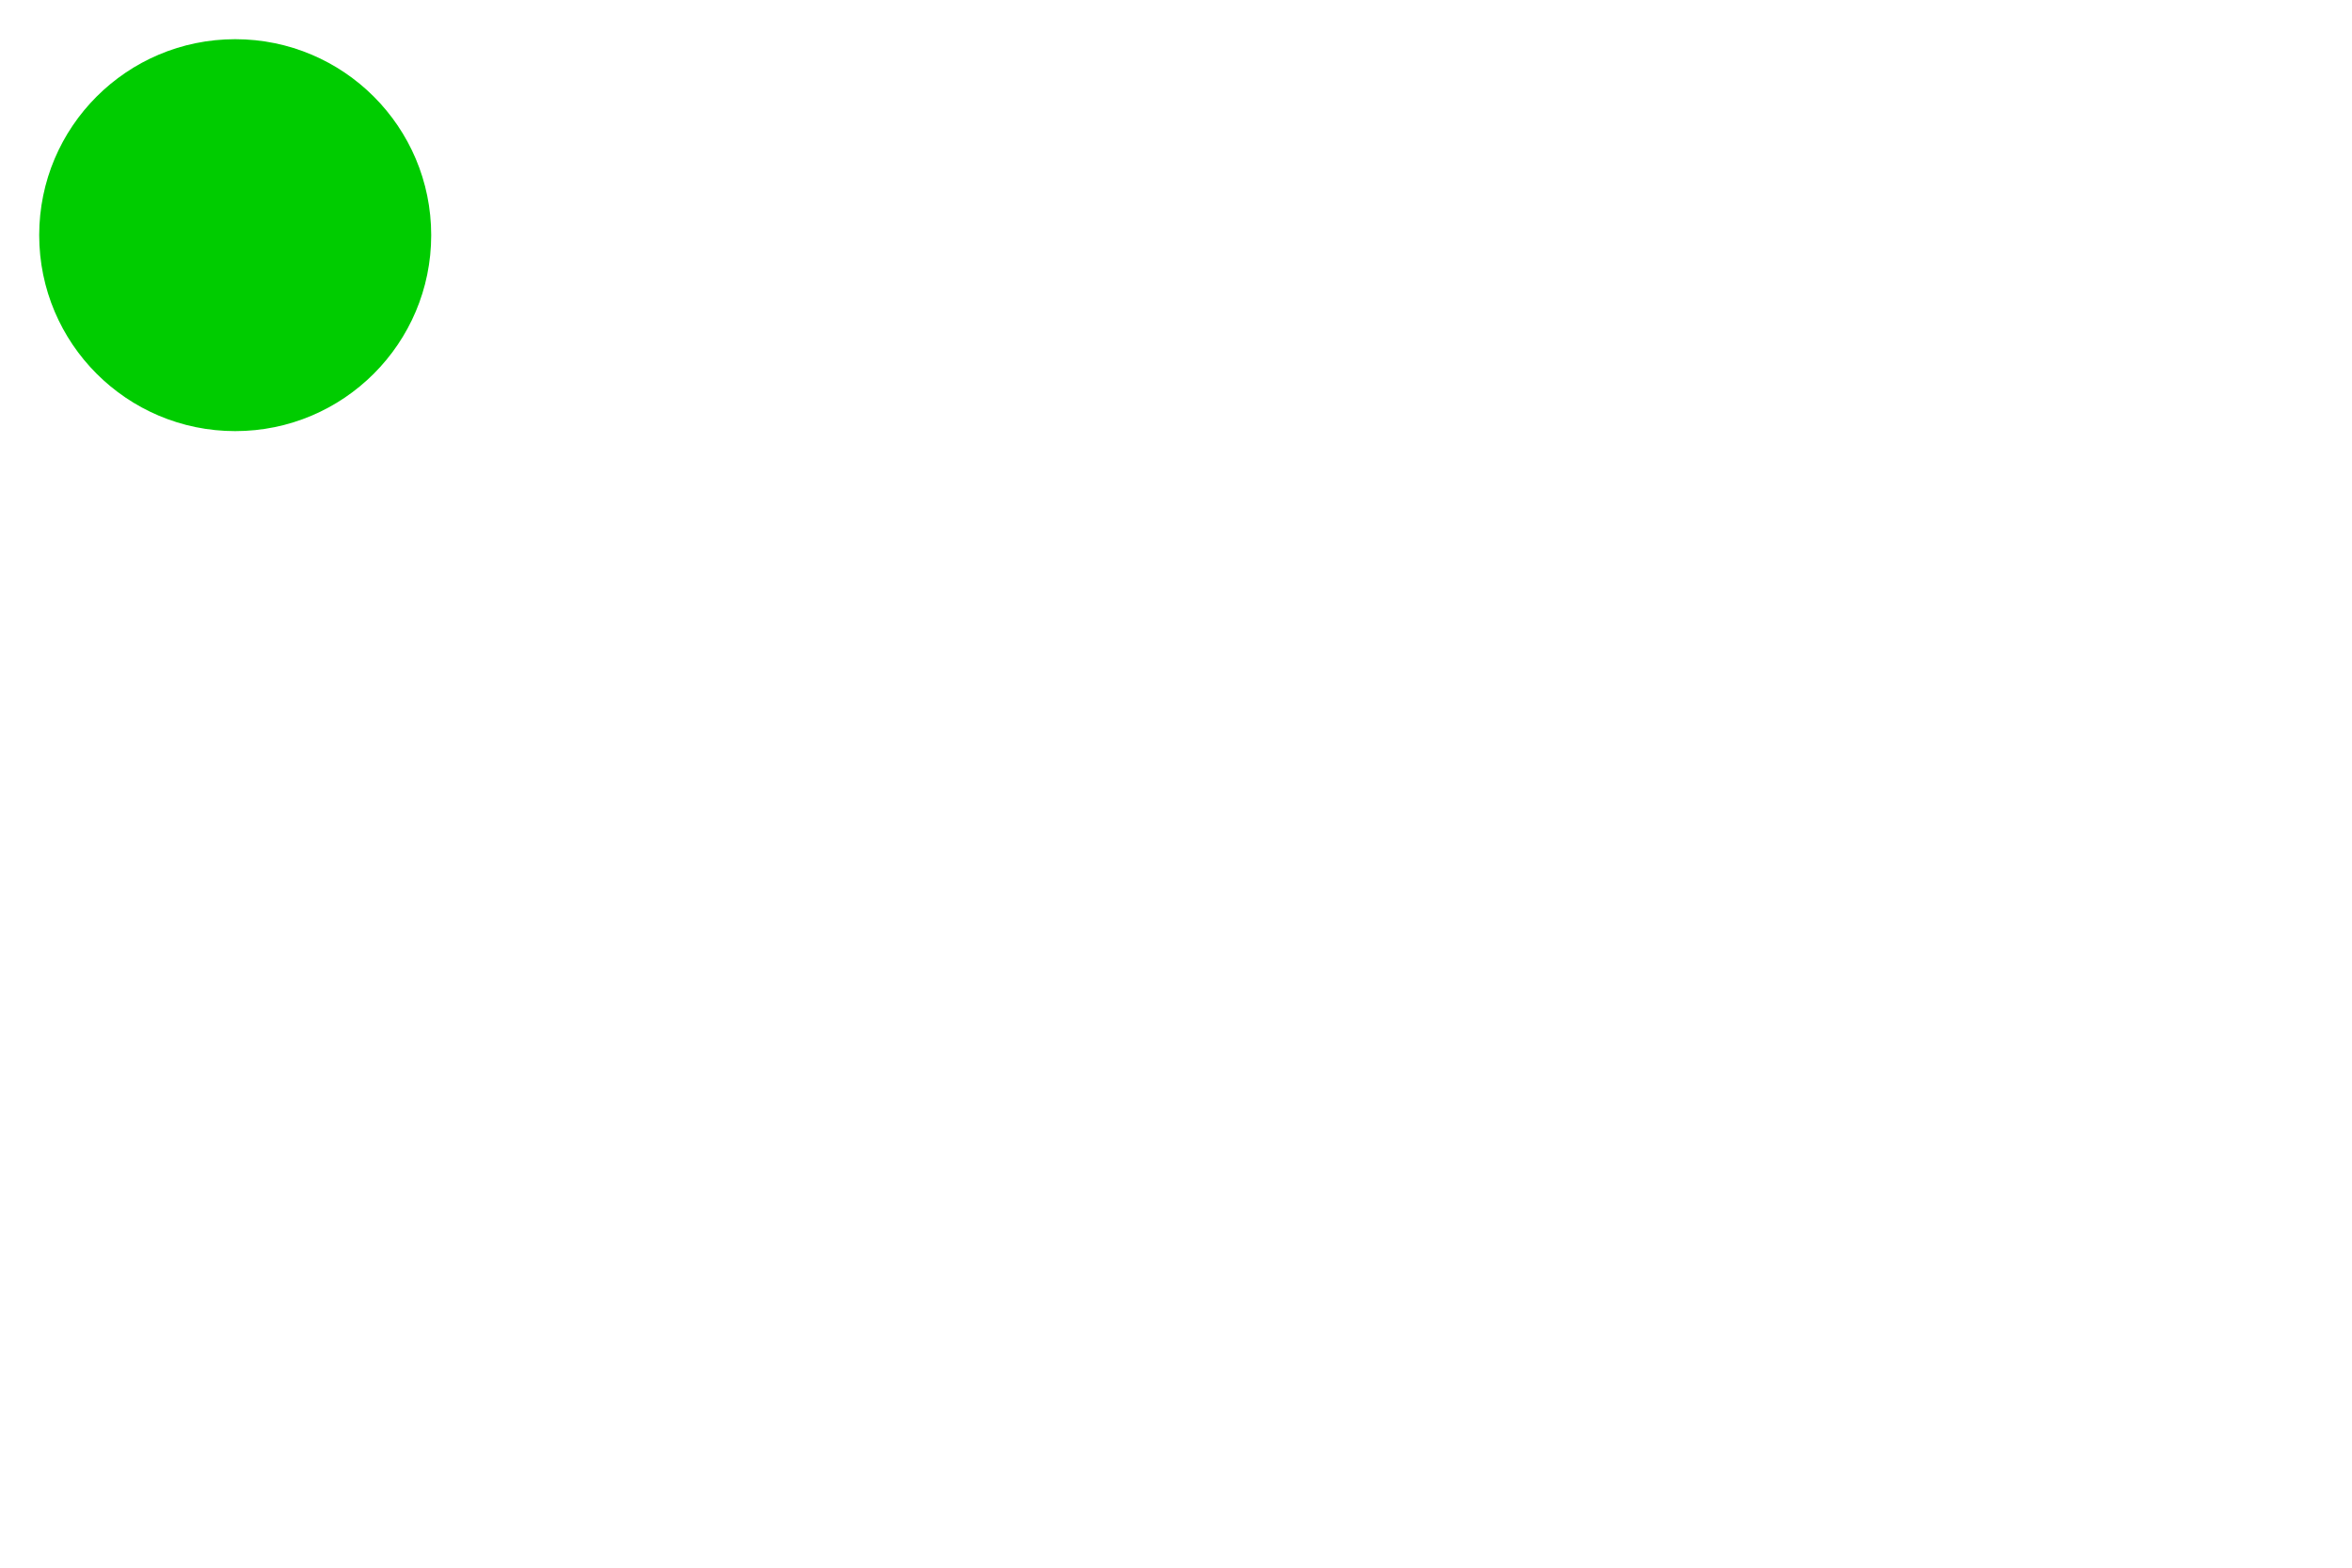
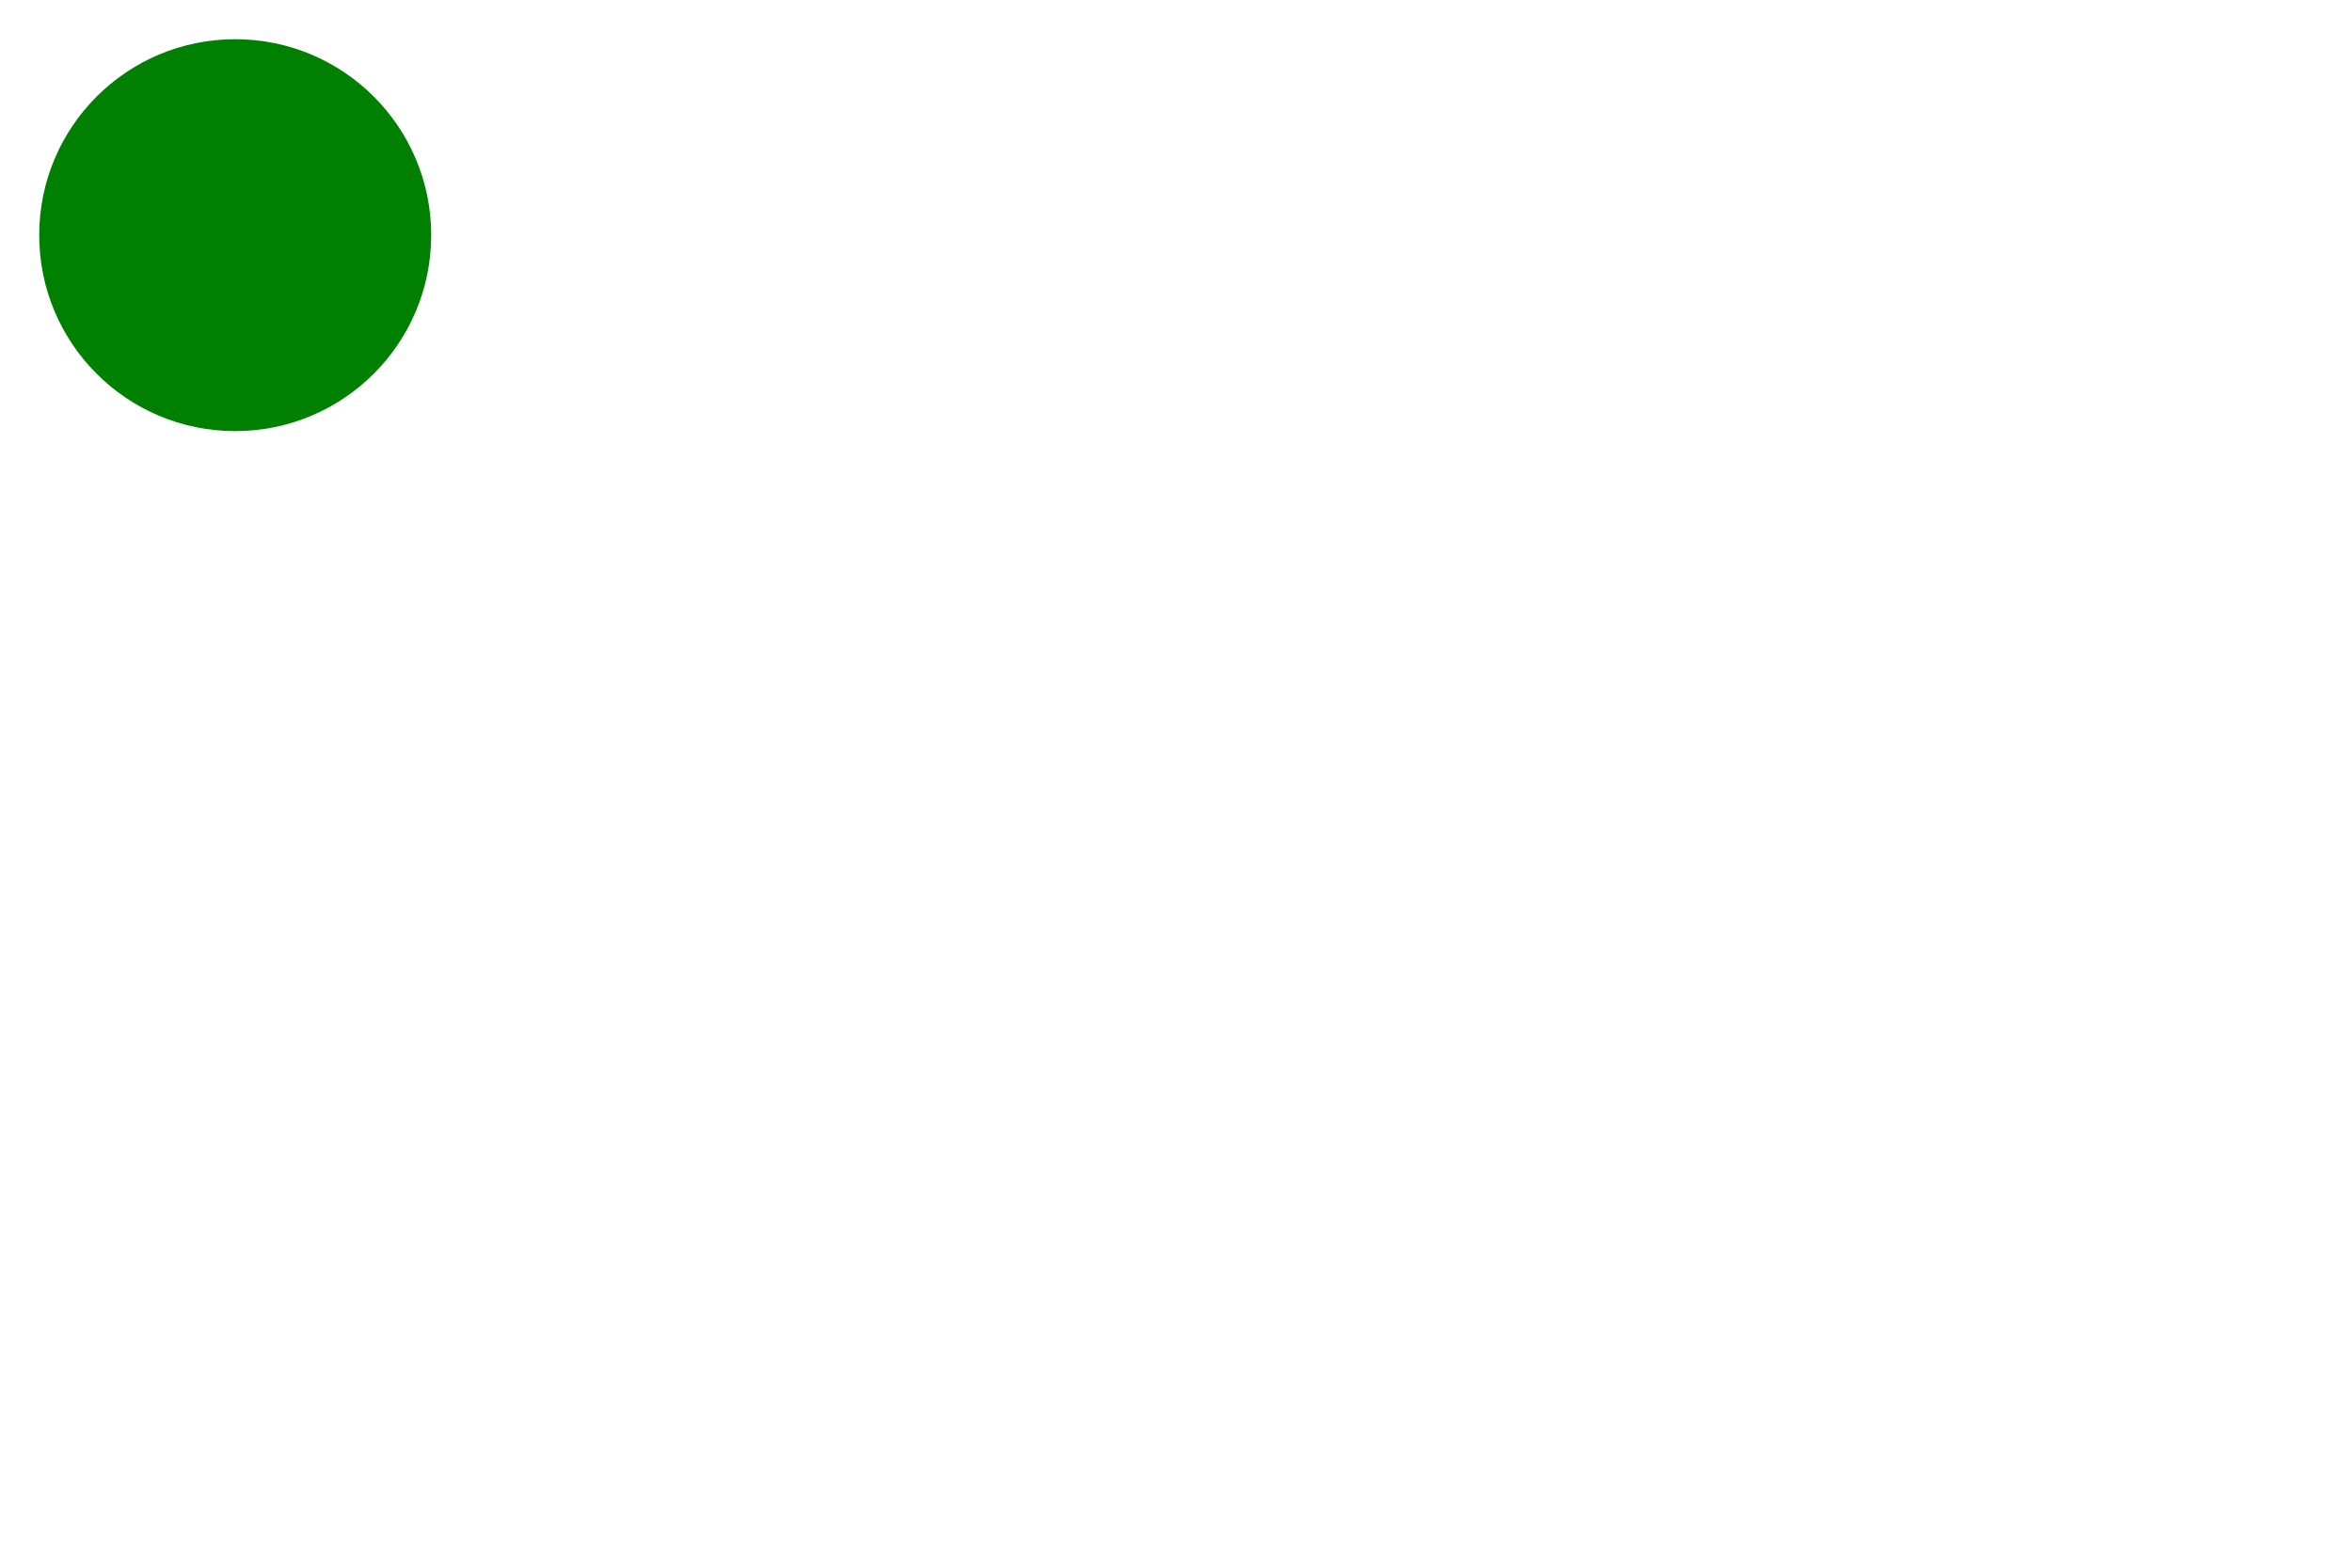
<svg xmlns="http://www.w3.org/2000/svg" version="1.1" width="300" height="200">
-   <circle cx="30" cy="30" r="25" style="stroke: none; fill: #00cc00;">
-     <set attributeName="r" attributeType="XML" to="100" begin="1s" />
+   <circle cx="30" cy="30" r="25" stroke="none" fill="green">
+     <set attributeName="r" to="100" begin="1s" attributeType="XML" />
  </circle>
</svg>
